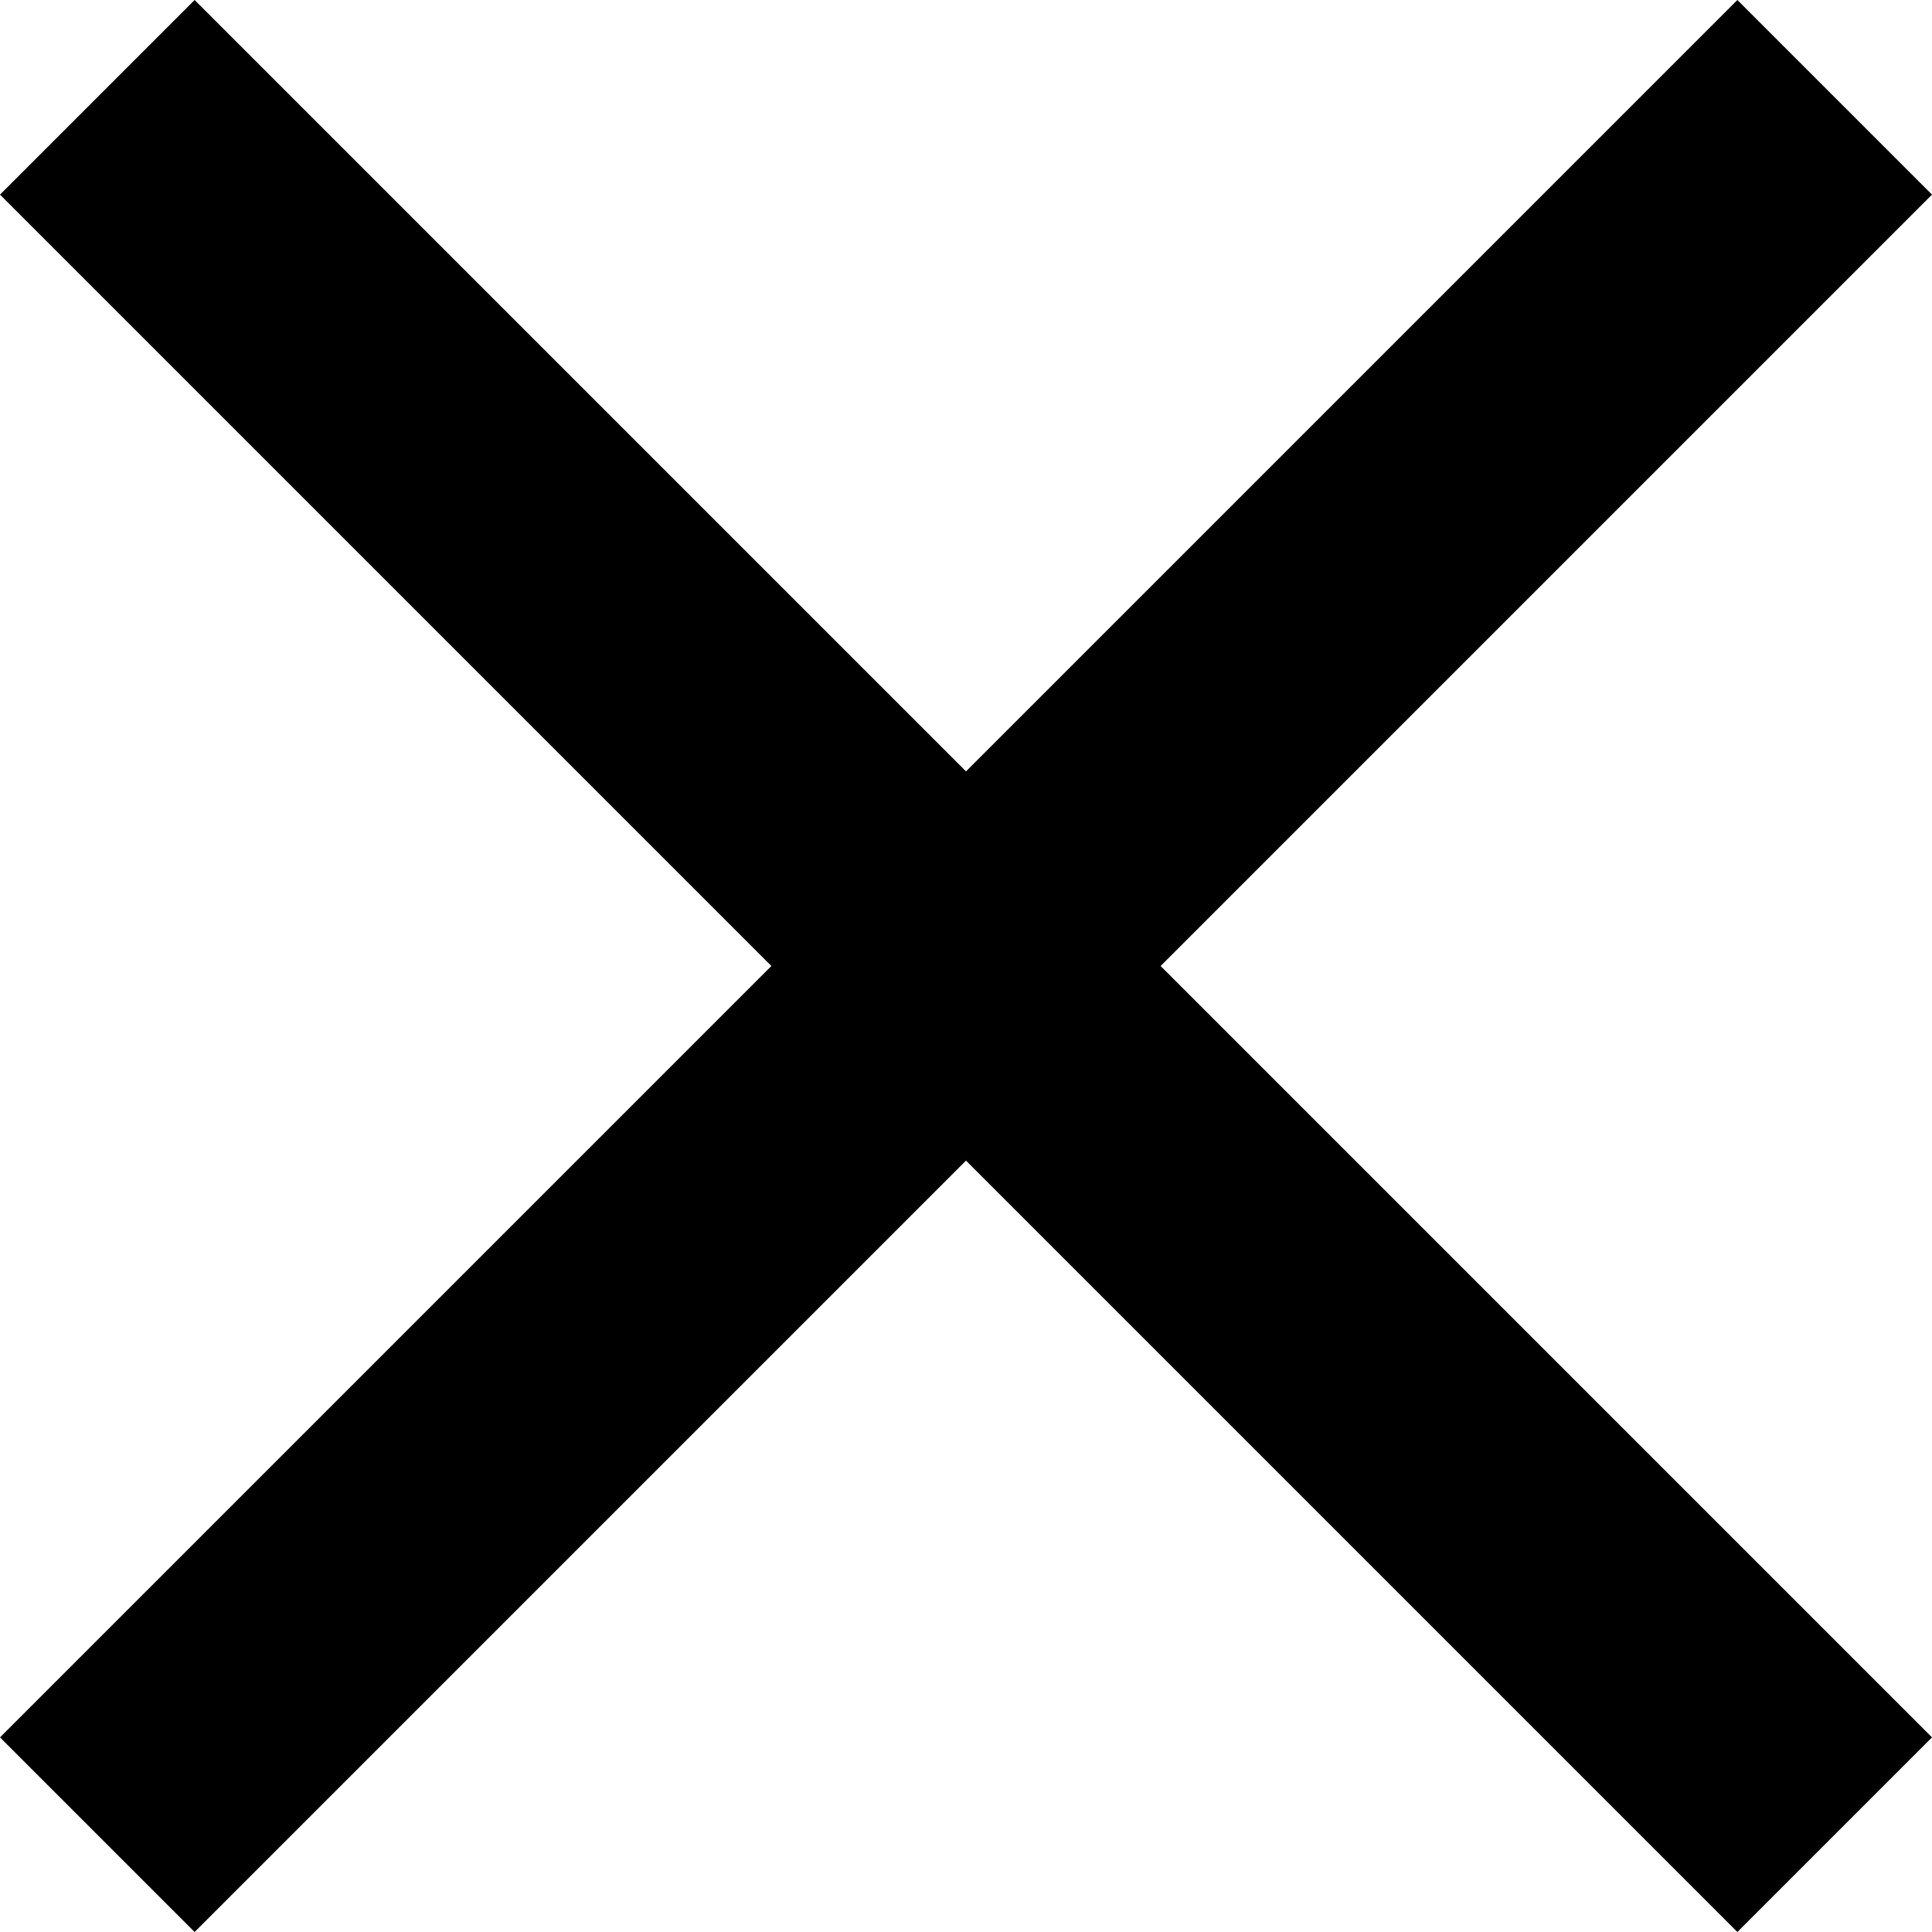
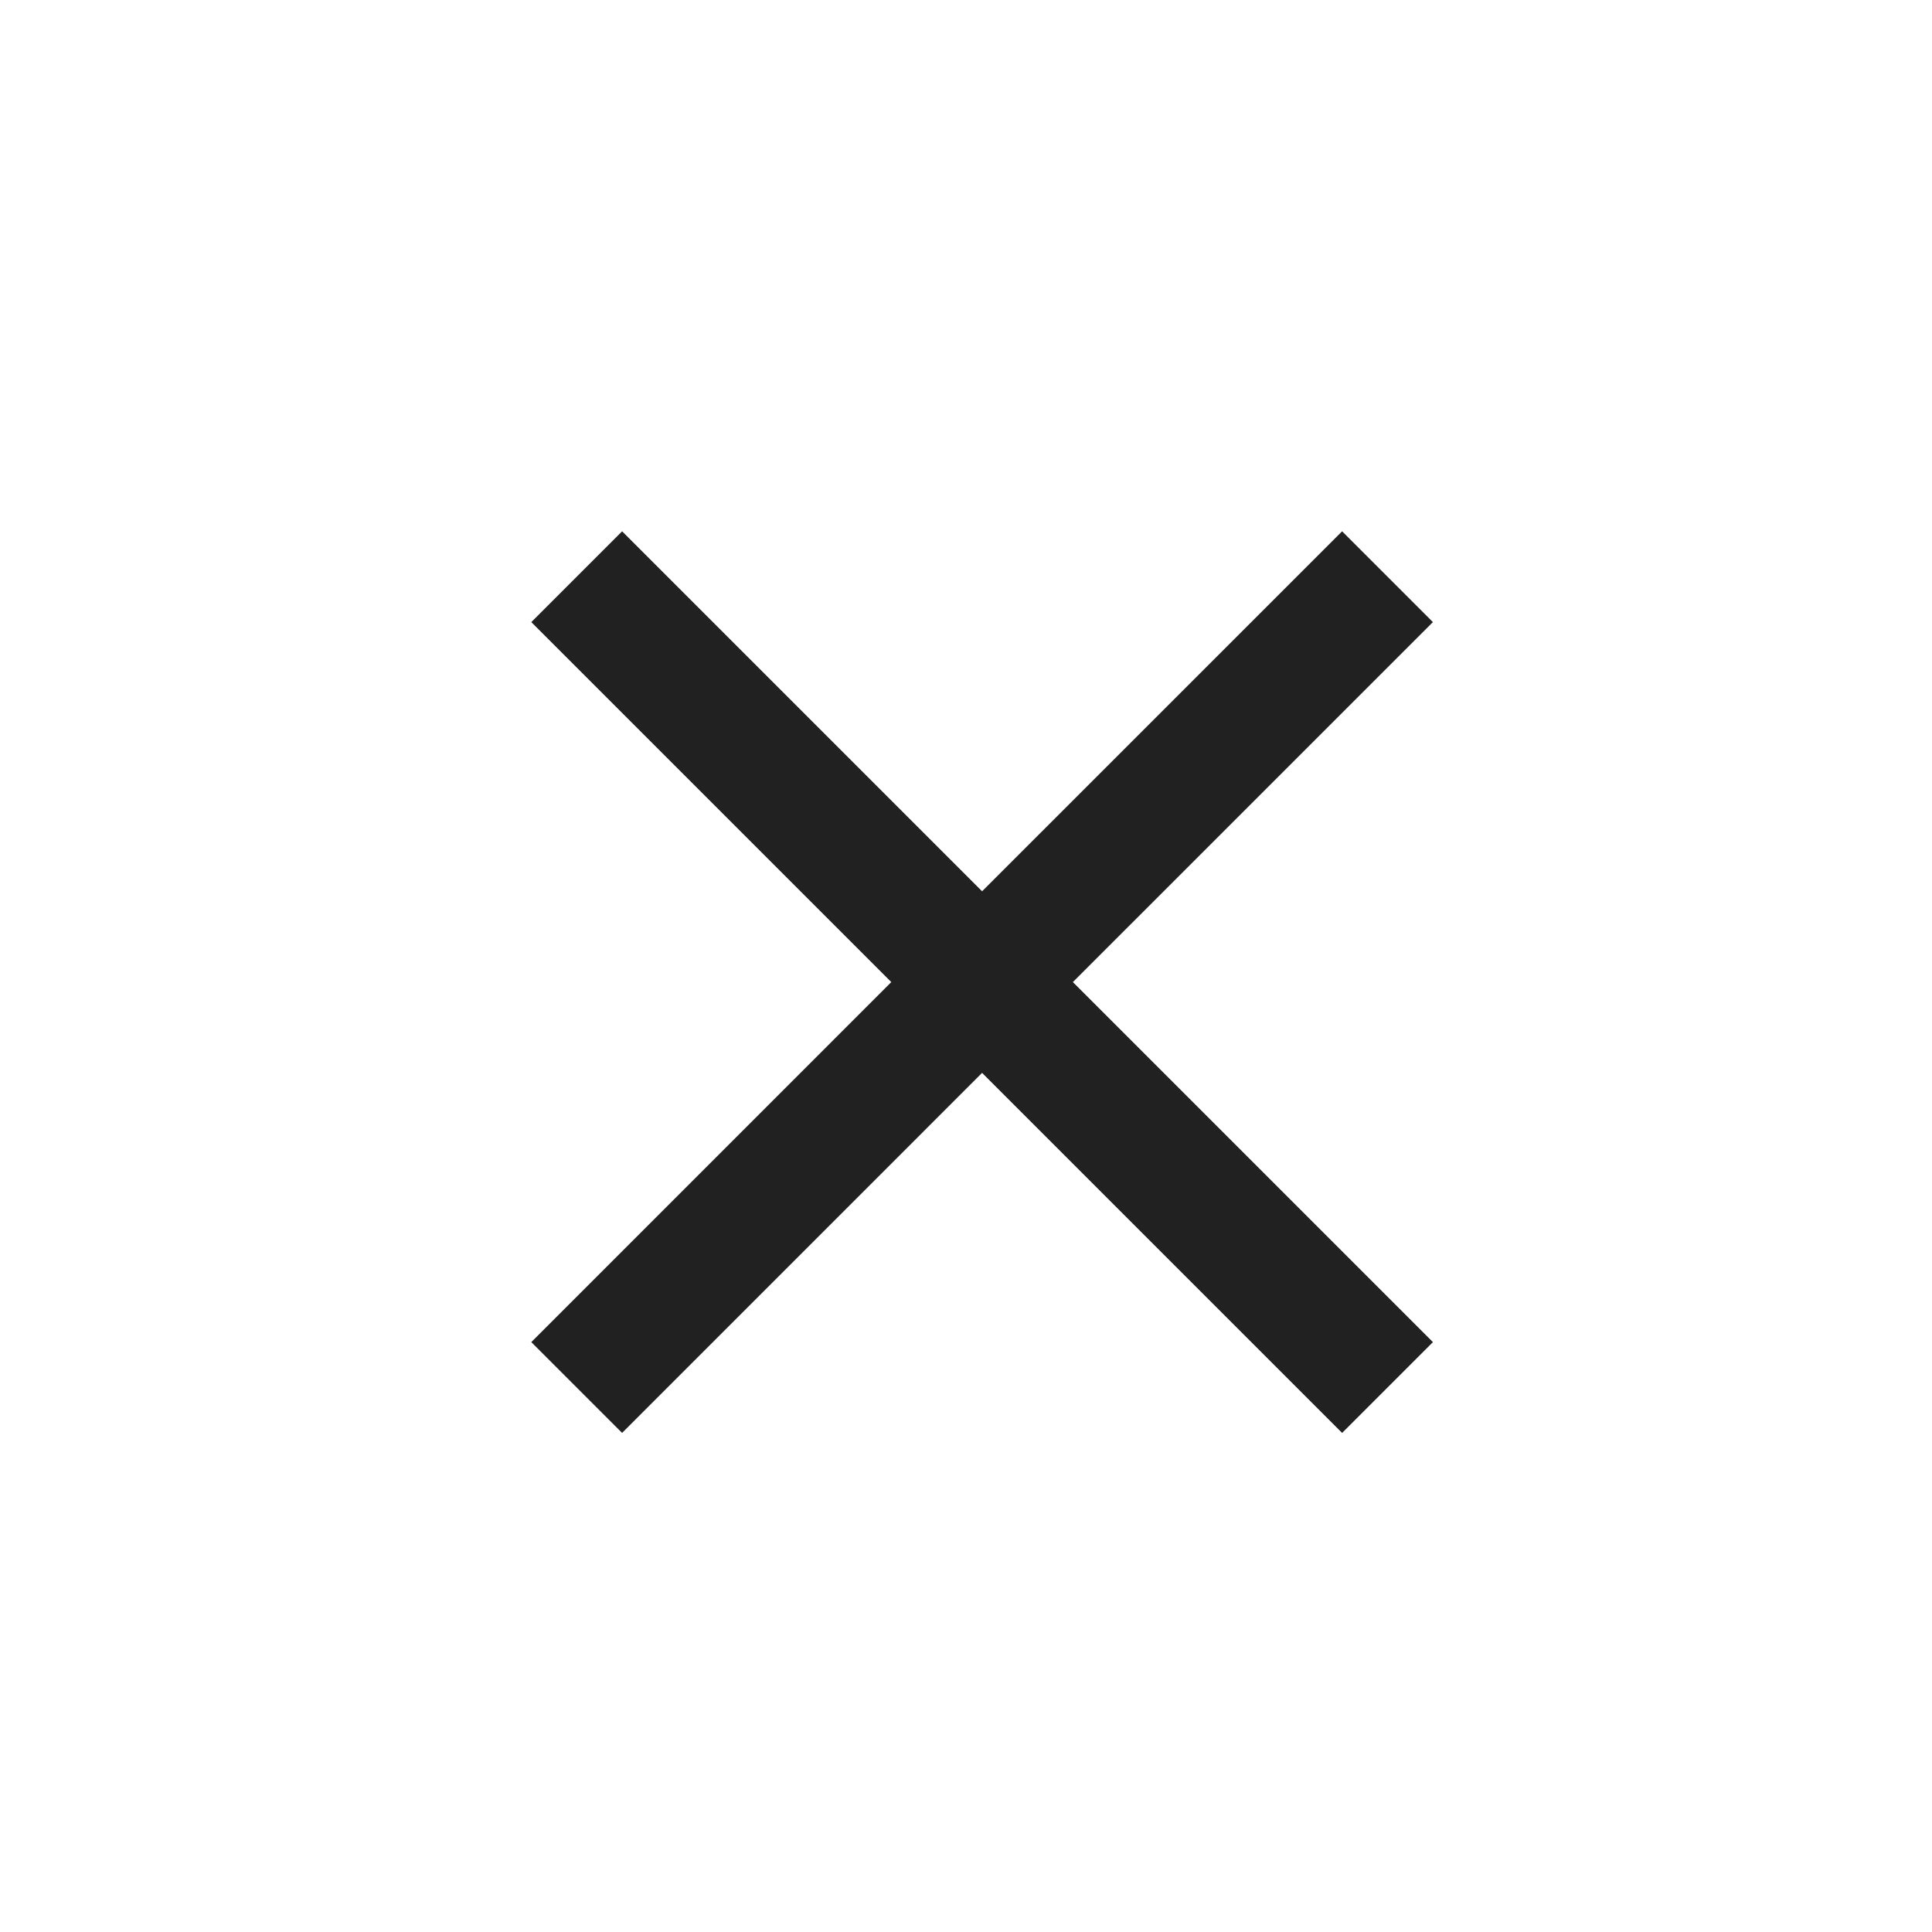
- <svg xmlns="http://www.w3.org/2000/svg" width="11" height="11" viewBox="0 0 11 11" fill="none">
-   <path d="M11 1.108L9.892 0L5.5 4.392L1.108 0L0 1.108L4.392 5.5L0 9.892L1.108 11L5.5 6.608L9.892 11L11 9.892L6.608 5.5L11 1.108Z" fill="black" />
+ <svg xmlns="http://www.w3.org/2000/svg" width="40" height="40" viewBox="0 0 40 40" fill="none">
+   <path d="M29.667 12.88L27.787 11L20.333 18.453L12.88 11L11 12.88L18.453 20.333L11 27.787L12.88 29.667L20.333 22.213L27.787 29.667L29.667 27.787L22.213 20.333L29.667 12.88Z" fill="#212121" />
</svg>
